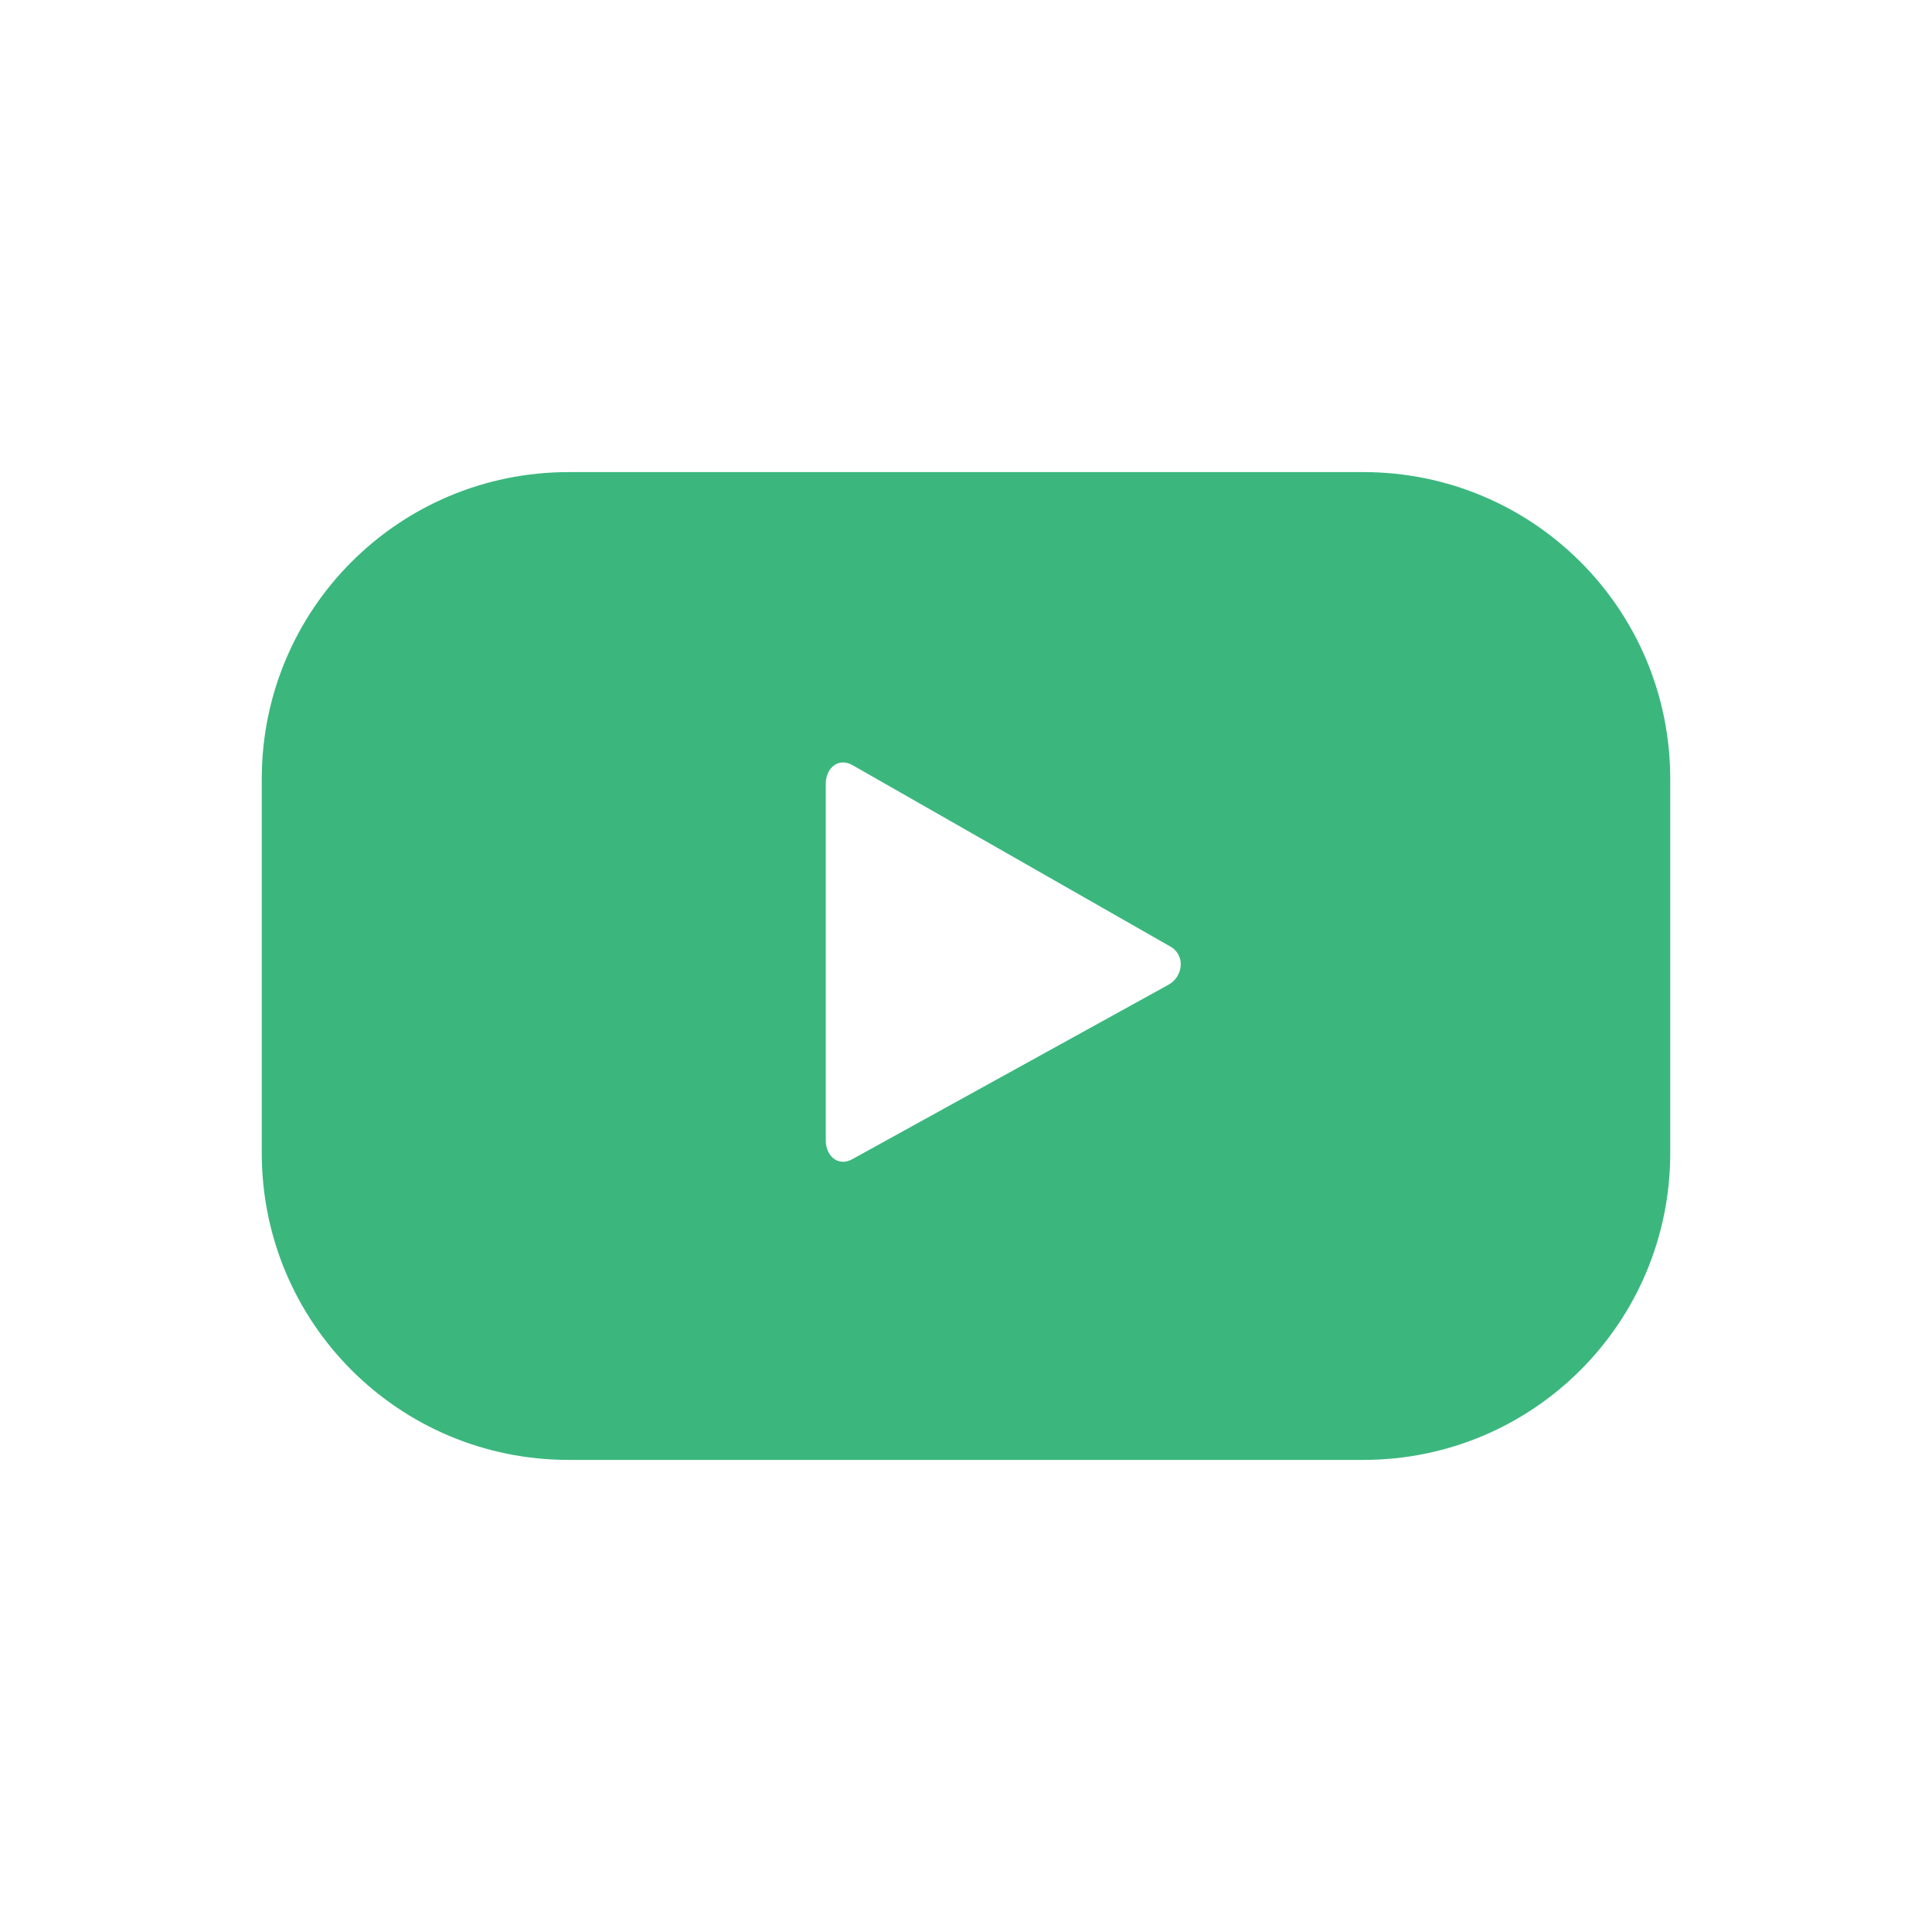
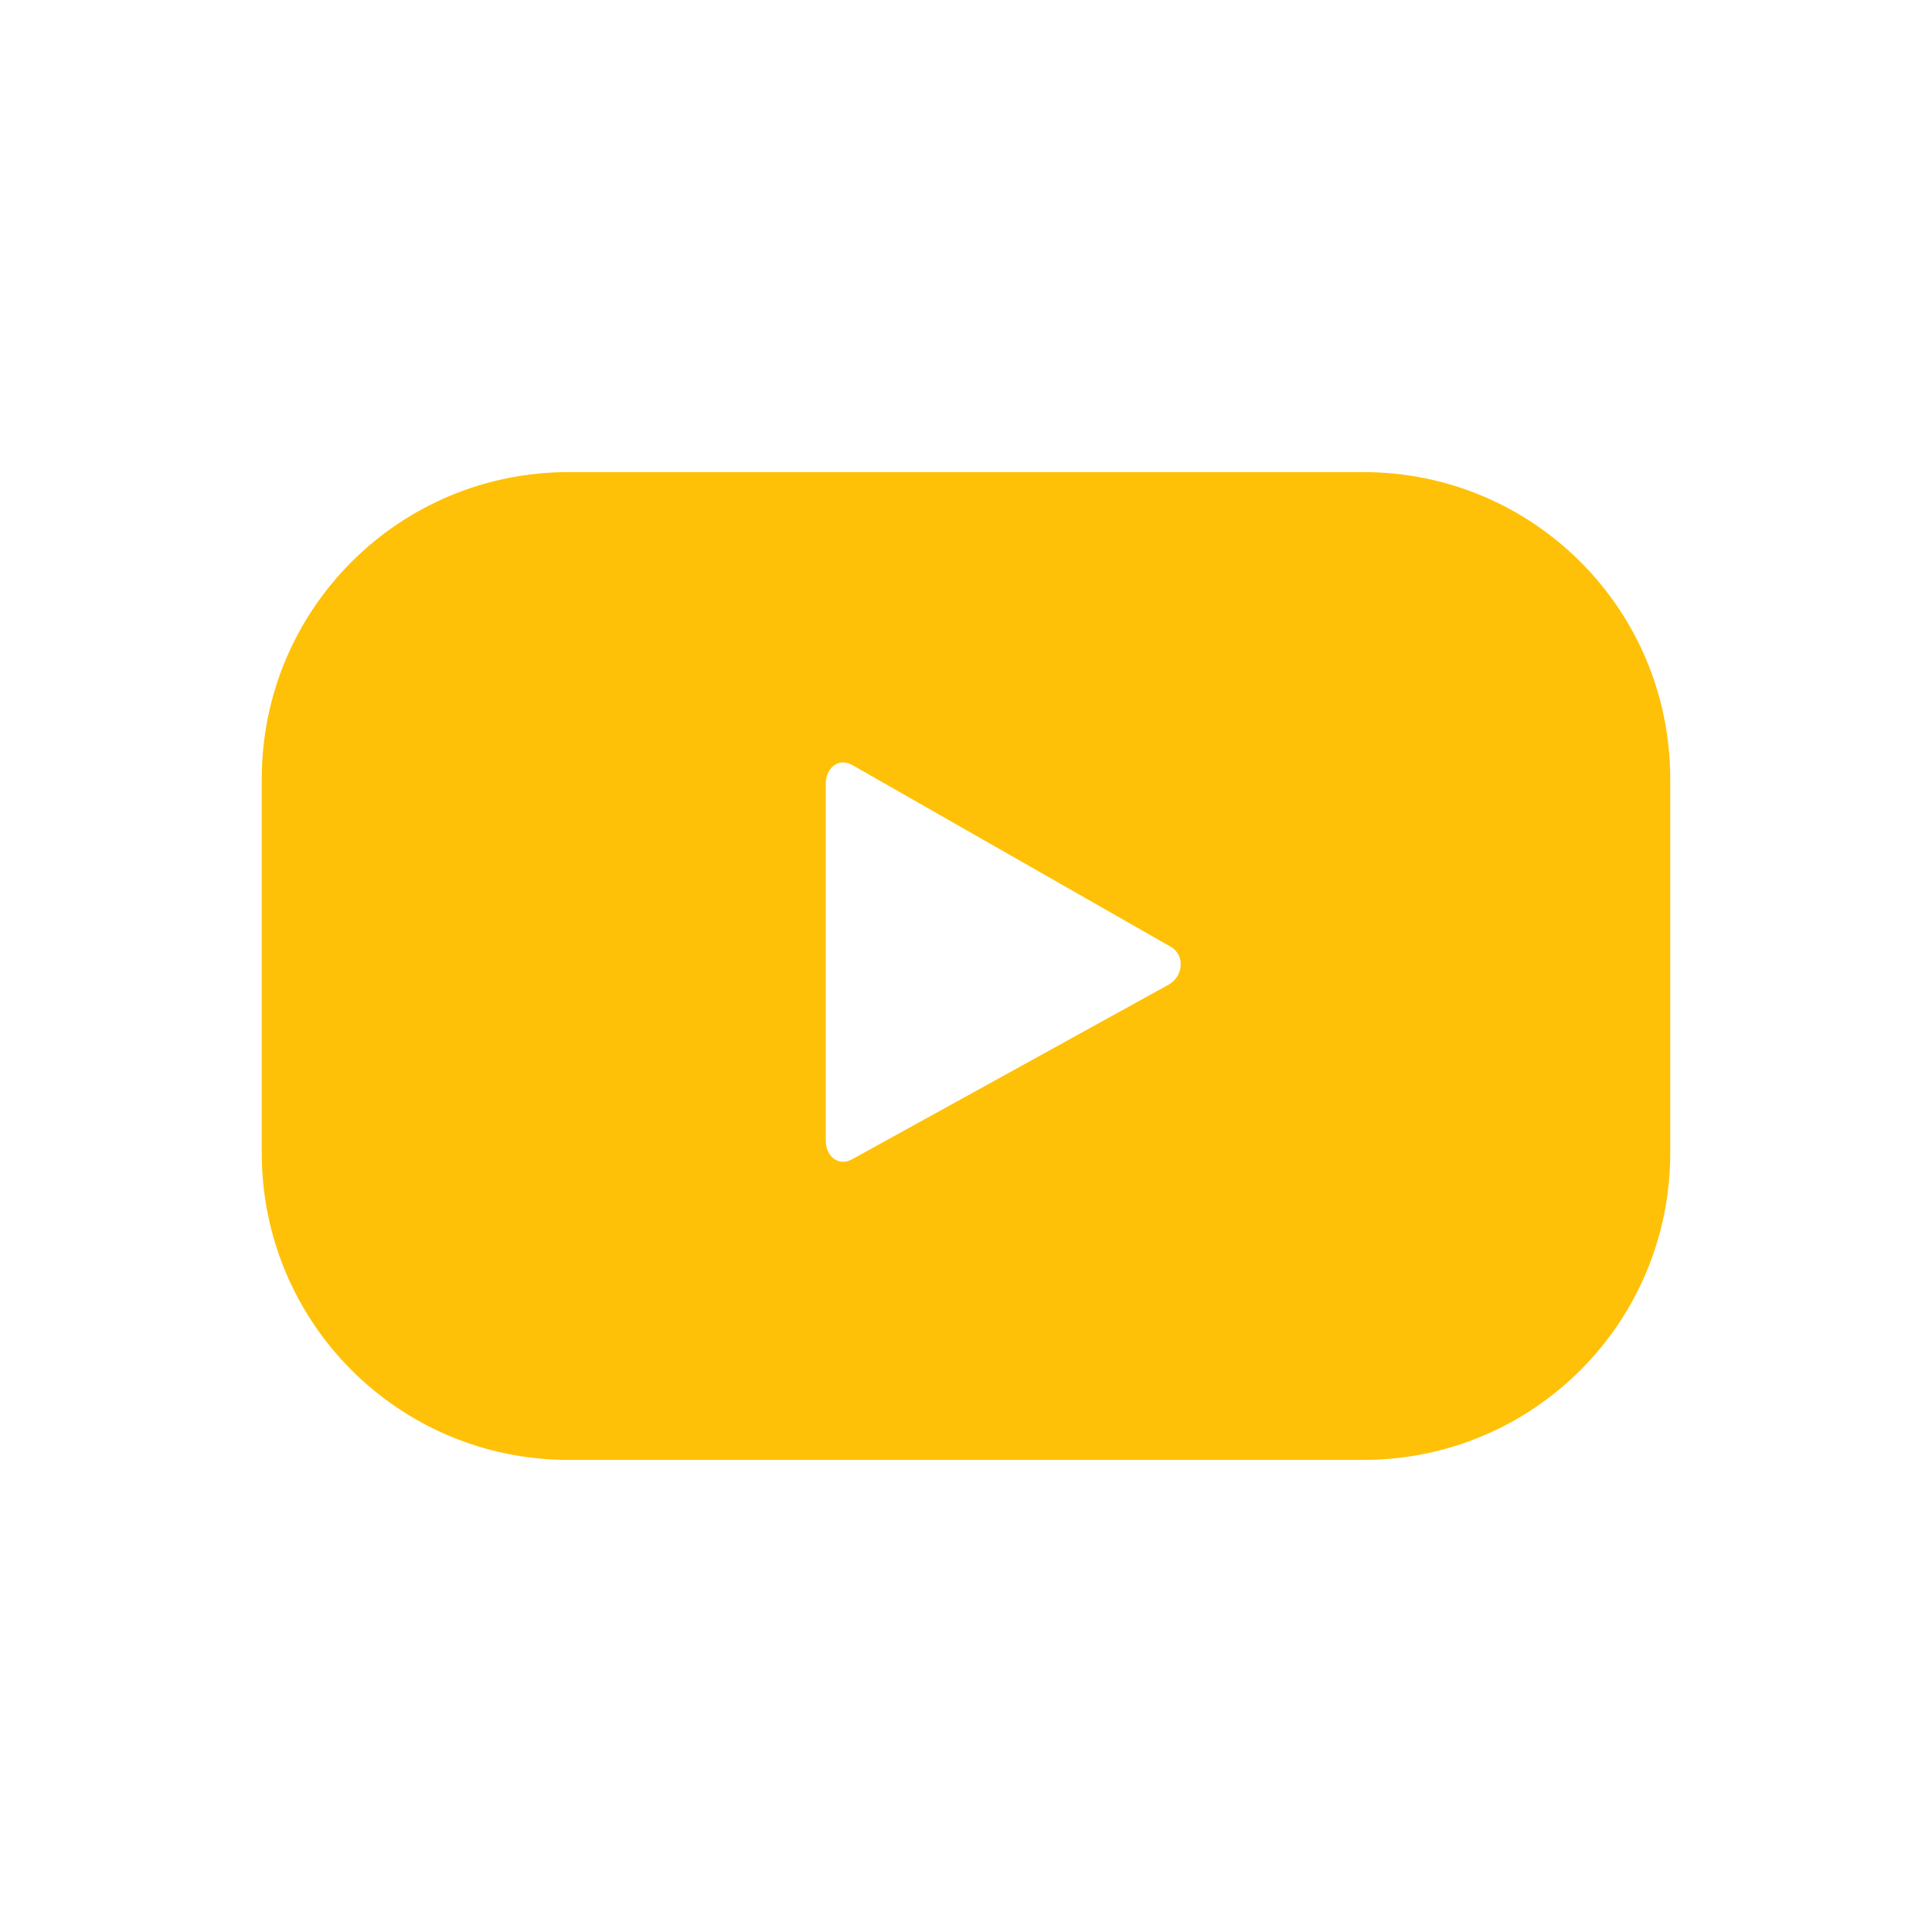
<svg xmlns="http://www.w3.org/2000/svg" enable-background="new 0 0 124 124" viewBox="0 0 124 124">
-   <path fill="#3BB77E" d="M107.2,50c0-10.9-8.8-19.7-19.7-19.7h-51c-10.9,0-19.7,8.8-19.7,19.7V74     c0,10.9,8.8,19.7,19.7,19.7h51c10.9,0,19.7-8.8,19.7-19.7V50z M75,63.2L54.7,74.4c-0.9,0.5-1.7-0.2-1.7-1.2V50.3     c0-1,0.8-1.7,1.7-1.2l20.5,11.7C76.1,61.4,75.9,62.7,75,63.2z" />
+   <path fill="#ffc107" d="M107.2,50c0-10.9-8.8-19.7-19.7-19.7h-51c-10.9,0-19.7,8.8-19.7,19.7V74     c0,10.9,8.8,19.7,19.7,19.7h51c10.9,0,19.7-8.8,19.7-19.7V50z M75,63.2L54.7,74.4c-0.9,0.5-1.7-0.2-1.7-1.2V50.3     c0-1,0.8-1.7,1.7-1.2l20.5,11.7C76.1,61.4,75.9,62.7,75,63.2z" />
</svg>
